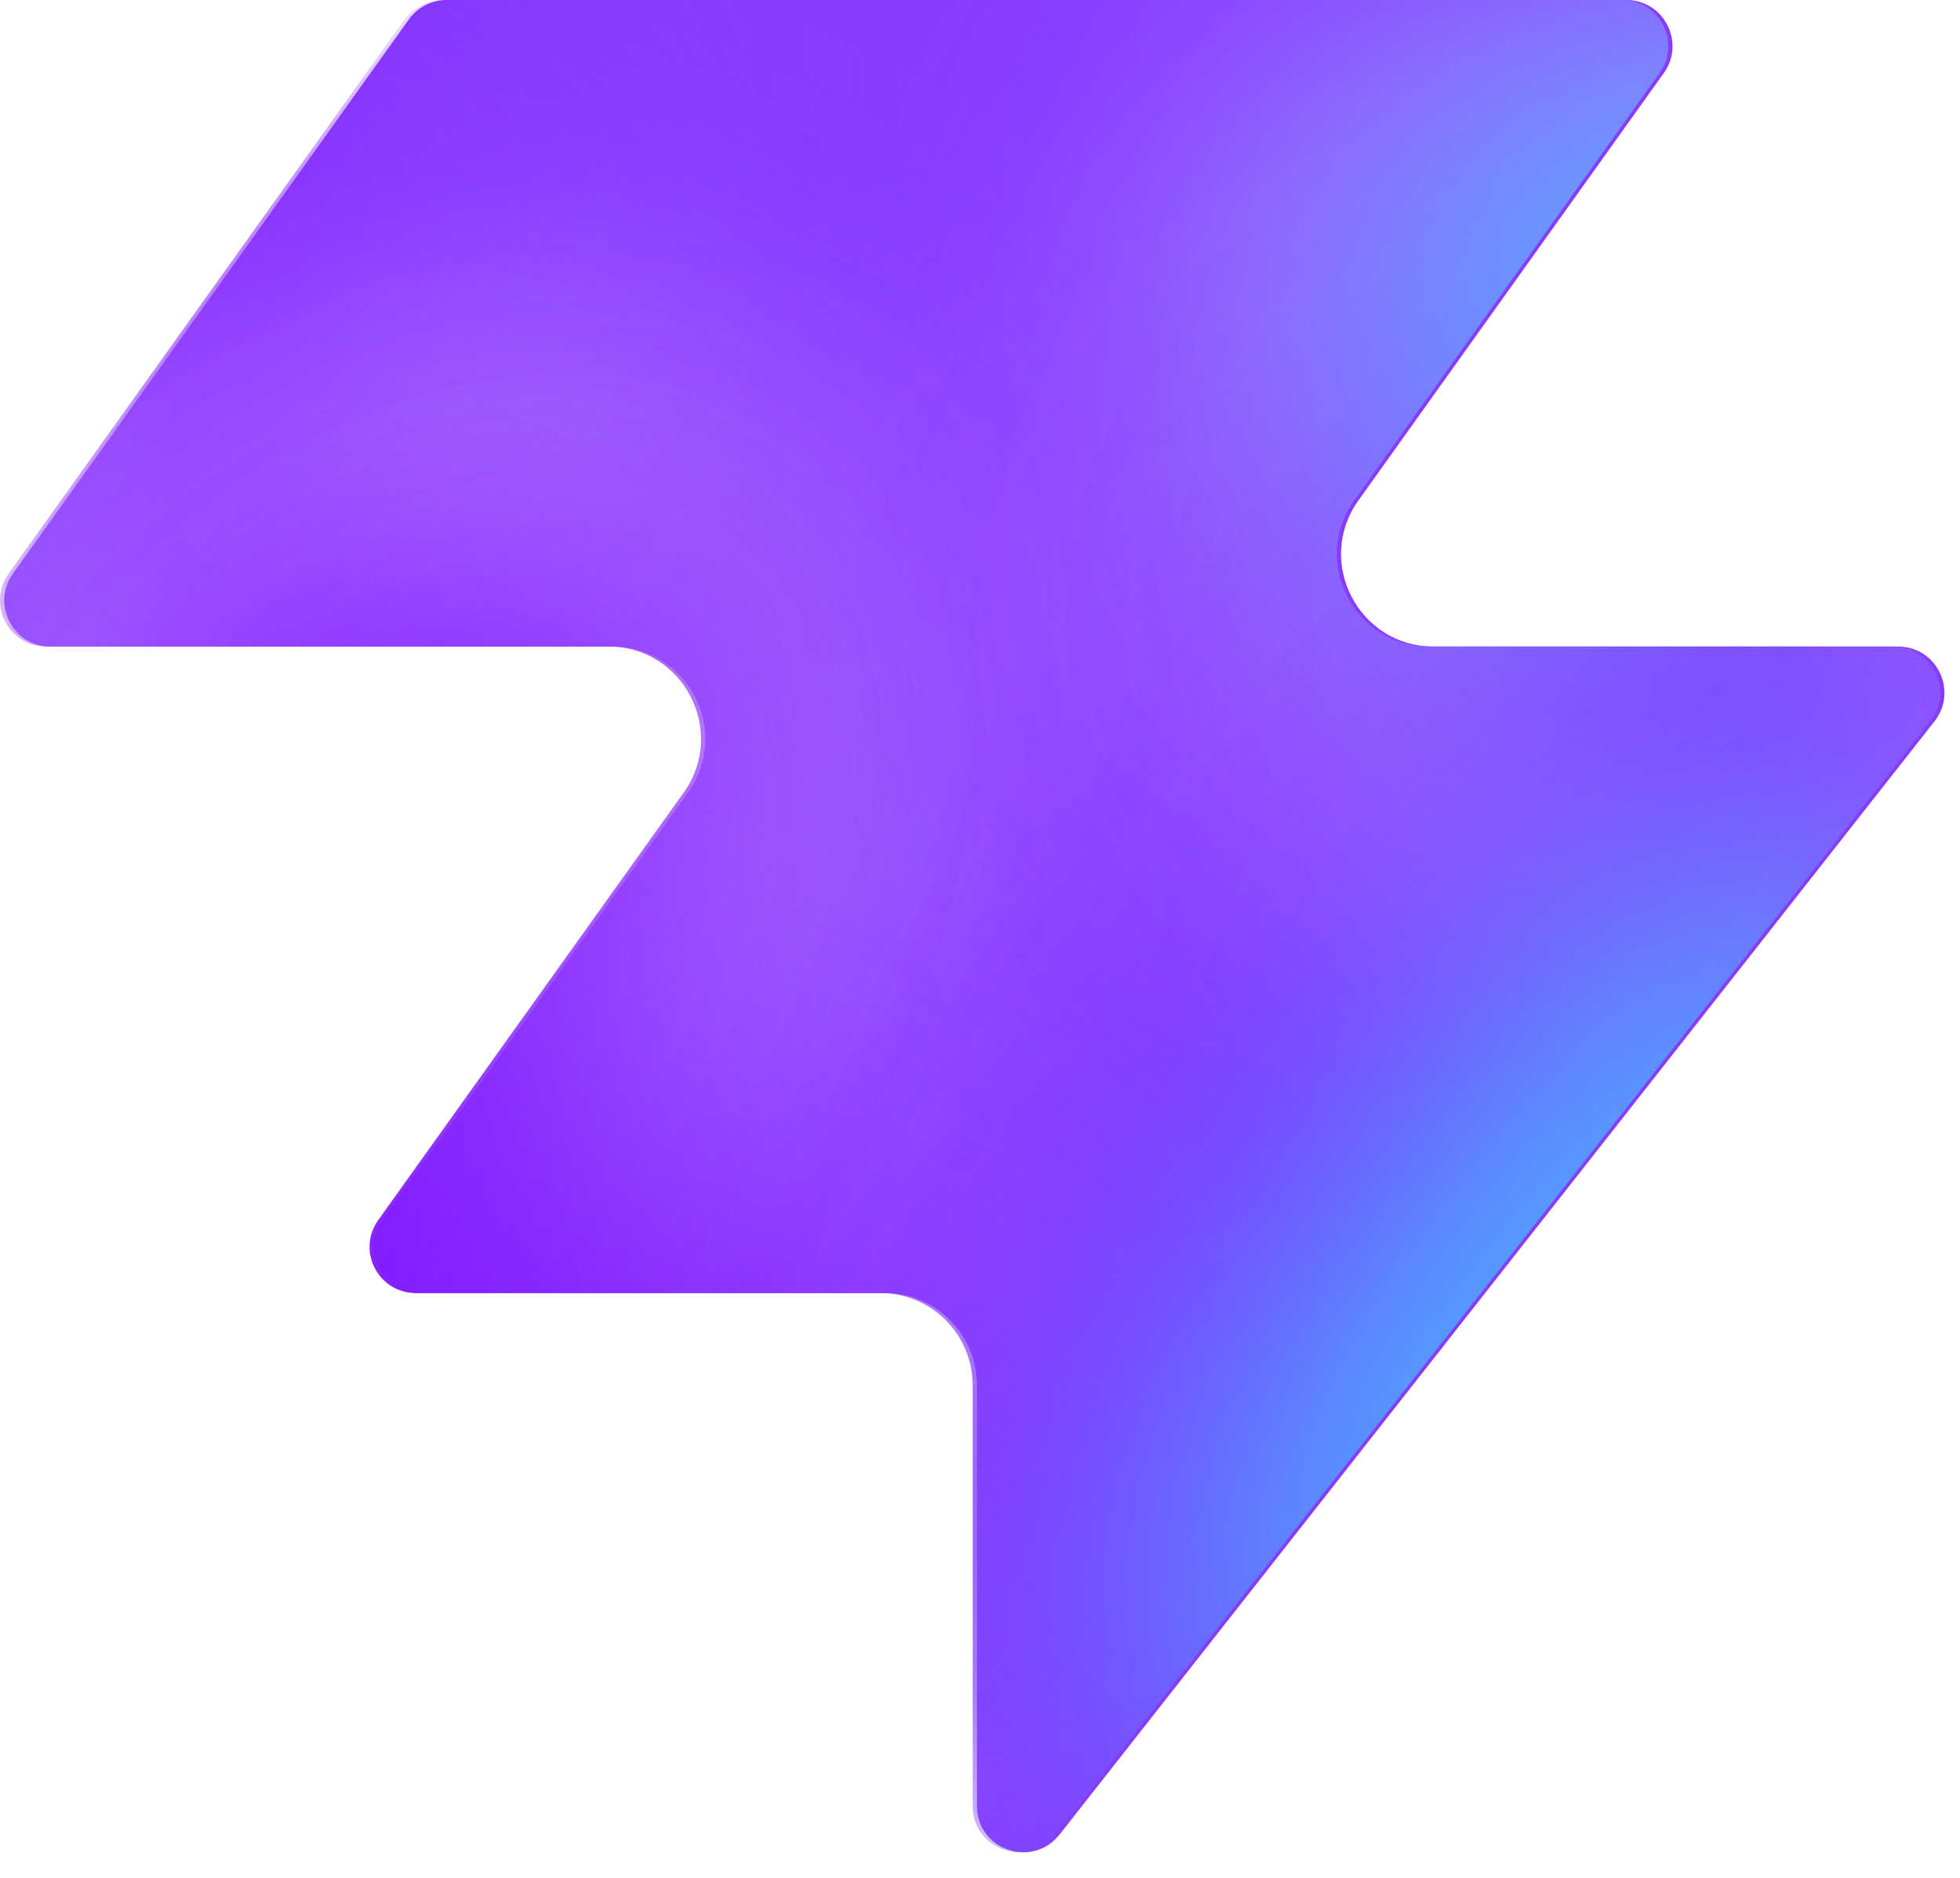
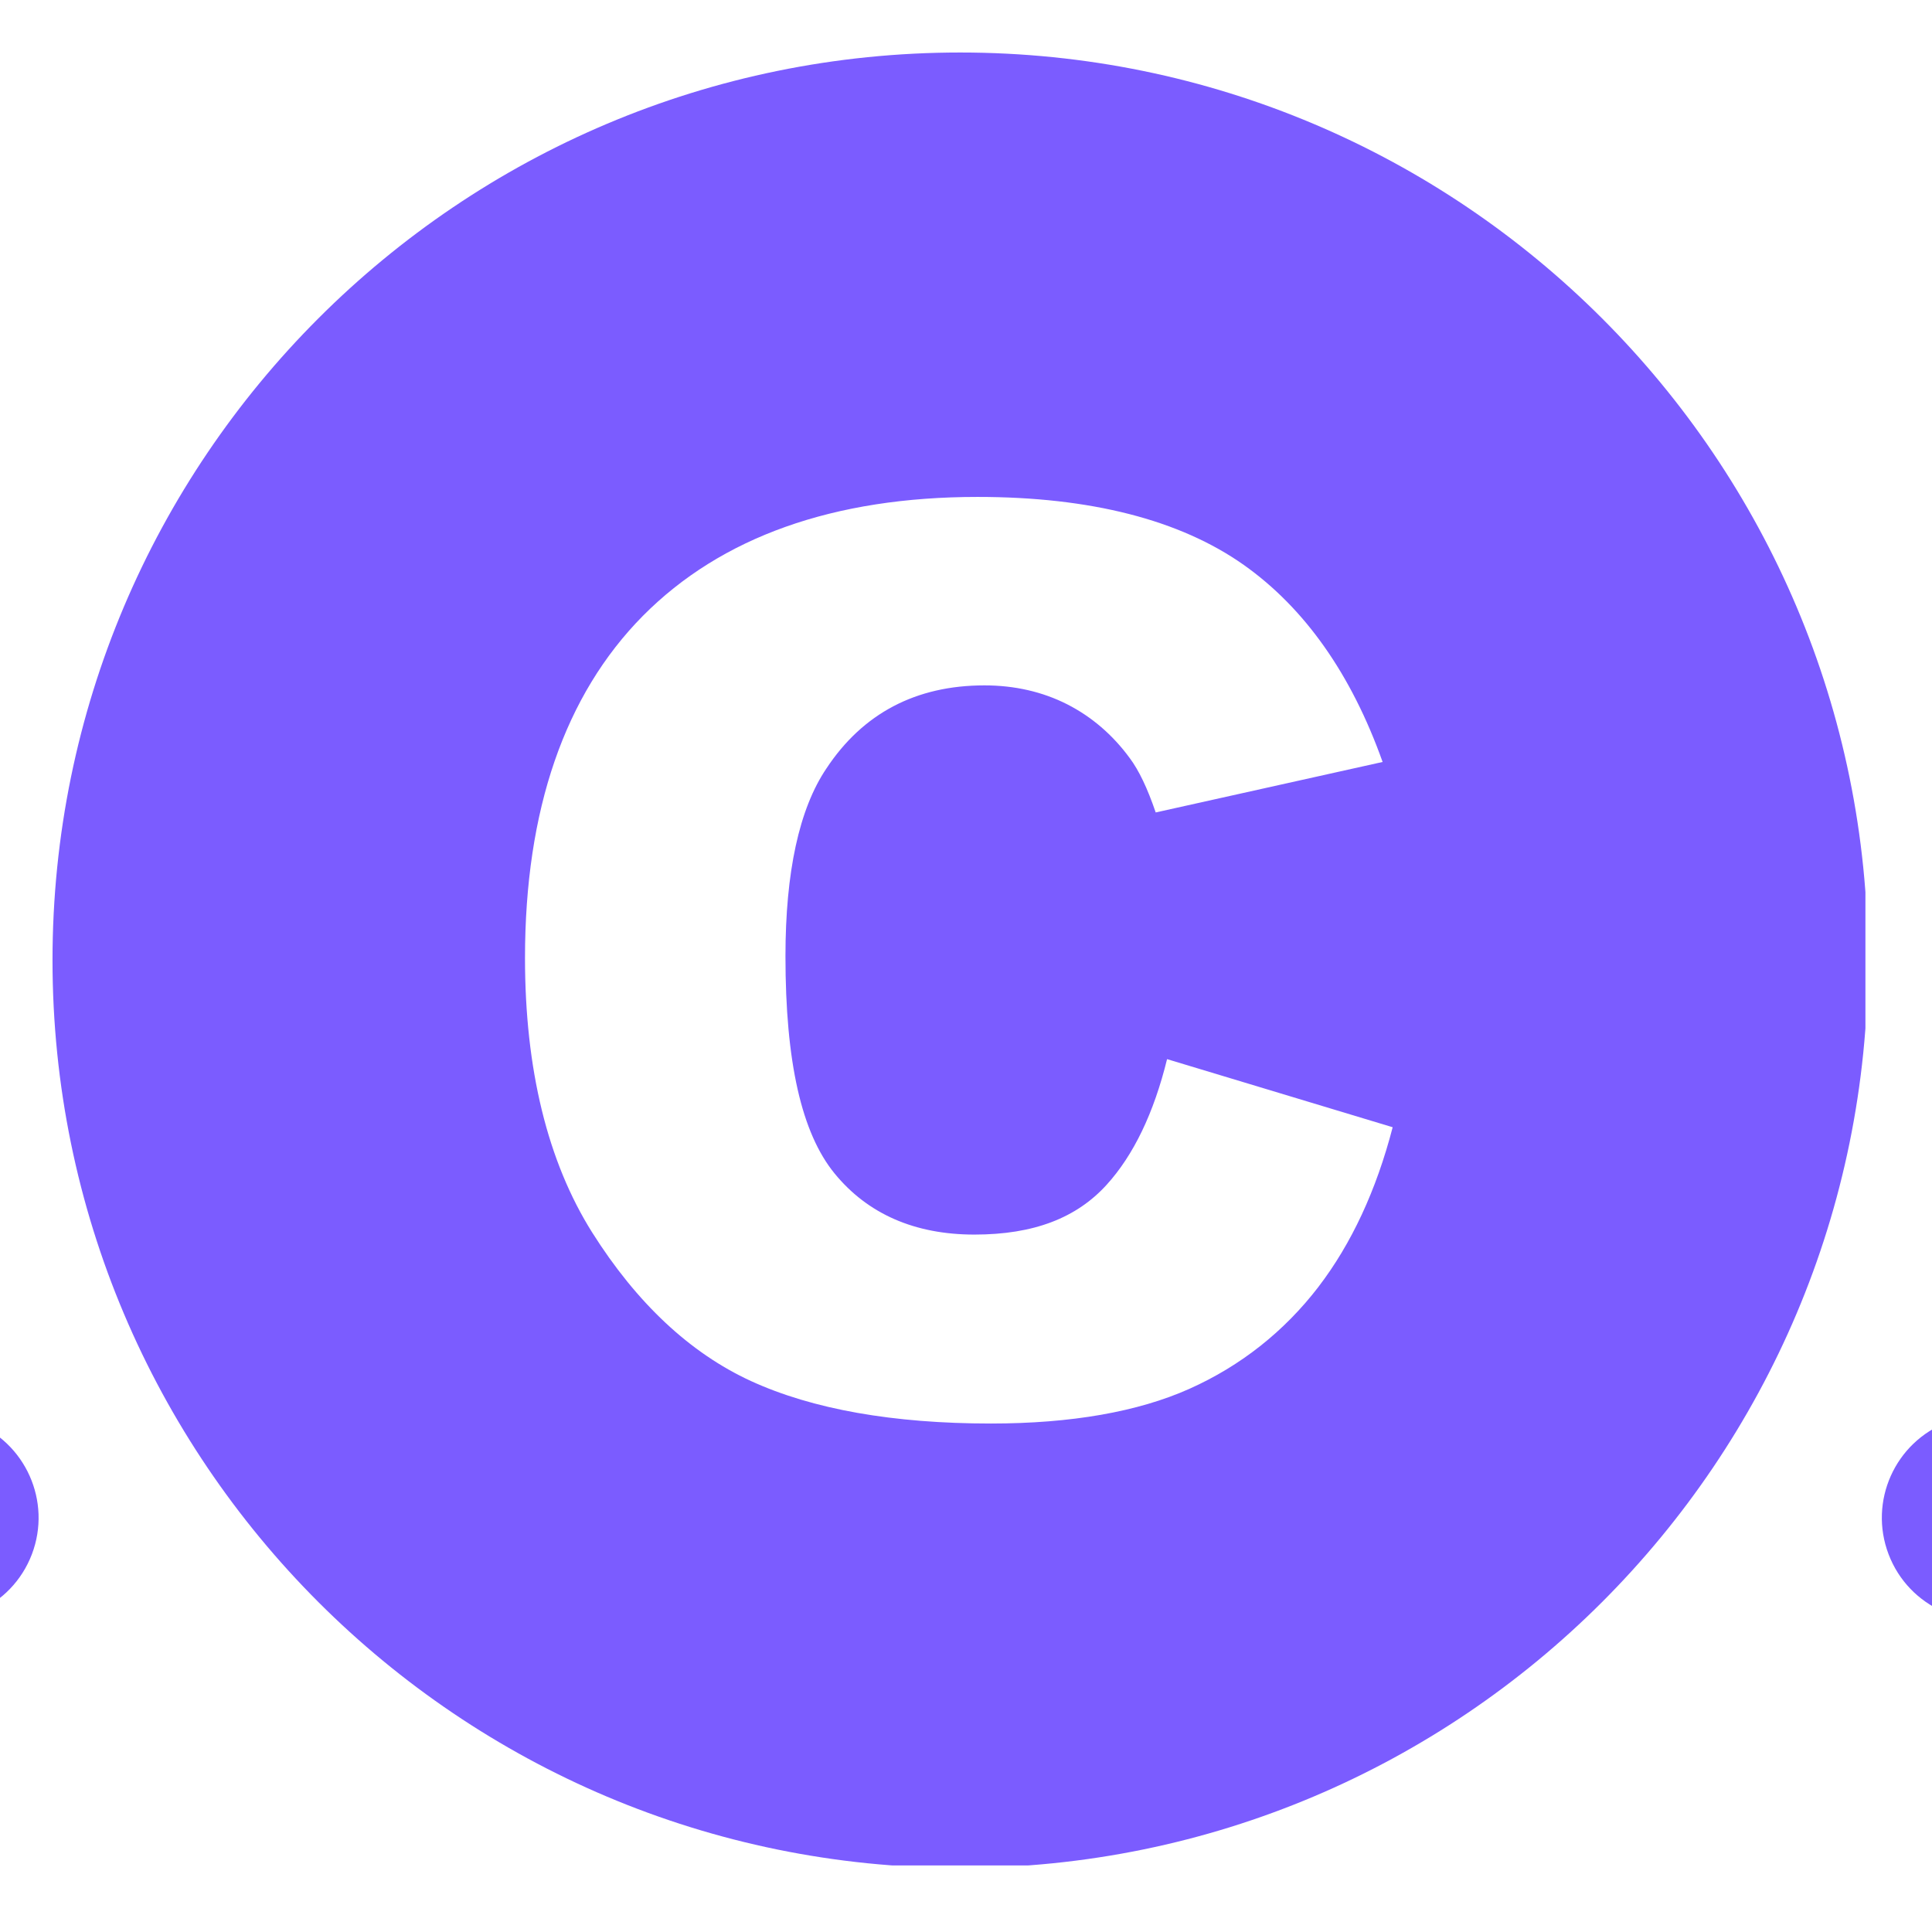
- <svg xmlns="http://www.w3.org/2000/svg" width="48" height="46" fill="none" viewBox="0 0 48 46">
-   <path fill="#863bff" d="M25.946 44.938c-.664.845-2.021.375-2.021-.698V33.937a2.26 2.26 0 0 0-2.262-2.262H10.287c-.92 0-1.456-1.04-.92-1.788l7.48-10.471c1.07-1.497 0-3.578-1.842-3.578H1.237c-.92 0-1.456-1.04-.92-1.788L10.013.474c.214-.297.556-.474.92-.474h28.894c.92 0 1.456 1.04.92 1.788l-7.48 10.471c-1.07 1.498 0 3.579 1.842 3.579h11.377c.943 0 1.473 1.088.89 1.83L25.947 44.94z" style="fill:#863bff;fill:color(display-p3 .525 .23 1);fill-opacity:1" />
-   <mask id="a" width="48" height="46" x="0" y="0" maskUnits="userSpaceOnUse" style="mask-type:alpha">
-     <path fill="#000" d="M25.842 44.938c-.664.844-2.021.375-2.021-.698V33.937a2.26 2.26 0 0 0-2.262-2.262H10.183c-.92 0-1.456-1.04-.92-1.788l7.48-10.471c1.07-1.498 0-3.579-1.842-3.579H1.133c-.92 0-1.456-1.04-.92-1.787L9.91.473c.214-.297.556-.474.92-.474h28.894c.92 0 1.456 1.04.92 1.788l-7.48 10.471c-1.07 1.498 0 3.578 1.842 3.578h11.377c.943 0 1.473 1.088.89 1.832L25.843 44.94z" style="fill:#000;fill-opacity:1" />
-   </mask>
-   <g mask="url(#a)">
-     <g filter="url(#b)">
-       <ellipse cx="5.508" cy="14.704" fill="#ede6ff" rx="5.508" ry="14.704" style="fill:#ede6ff;fill:color(display-p3 .927 .903 1);fill-opacity:1" transform="matrix(.00324 1 1 -.00324 -4.47 31.516)" />
-     </g>
-     <g filter="url(#c)">
-       <ellipse cx="10.399" cy="29.851" fill="#ede6ff" rx="10.399" ry="29.851" style="fill:#ede6ff;fill:color(display-p3 .927 .903 1);fill-opacity:1" transform="matrix(.00324 1 1 -.00324 -39.328 7.883)" />
-     </g>
-     <g filter="url(#d)">
-       <ellipse cx="5.508" cy="30.487" fill="#7e14ff" rx="5.508" ry="30.487" style="fill:#7e14ff;fill:color(display-p3 .492 .077 1);fill-opacity:1" transform="rotate(89.814 -25.913 -14.639)scale(1 -1)" />
-     </g>
-     <g filter="url(#e)">
-       <ellipse cx="5.508" cy="30.599" fill="#7e14ff" rx="5.508" ry="30.599" style="fill:#7e14ff;fill:color(display-p3 .492 .077 1);fill-opacity:1" transform="rotate(89.814 -32.644 -3.334)scale(1 -1)" />
-     </g>
-     <g filter="url(#f)">
-       <ellipse cx="5.508" cy="30.599" fill="#7e14ff" rx="5.508" ry="30.599" style="fill:#7e14ff;fill:color(display-p3 .492 .077 1);fill-opacity:1" transform="matrix(.00324 1 1 -.00324 -34.34 30.47)" />
-     </g>
-     <g filter="url(#g)">
-       <ellipse cx="14.072" cy="22.078" fill="#ede6ff" rx="14.072" ry="22.078" style="fill:#ede6ff;fill:color(display-p3 .927 .903 1);fill-opacity:1" transform="rotate(93.35 24.506 48.493)scale(-1 1)" />
-     </g>
-     <g filter="url(#h)">
-       <ellipse cx="3.47" cy="21.501" fill="#7e14ff" rx="3.47" ry="21.501" style="fill:#7e14ff;fill:color(display-p3 .492 .077 1);fill-opacity:1" transform="rotate(89.009 28.708 47.59)scale(-1 1)" />
-     </g>
-     <g filter="url(#i)">
-       <ellipse cx="3.47" cy="21.501" fill="#7e14ff" rx="3.47" ry="21.501" style="fill:#7e14ff;fill:color(display-p3 .492 .077 1);fill-opacity:1" transform="rotate(89.009 28.708 47.59)scale(-1 1)" />
-     </g>
-     <g filter="url(#j)">
-       <ellipse cx=".387" cy="8.972" fill="#7e14ff" rx="4.407" ry="29.108" style="fill:#7e14ff;fill:color(display-p3 .492 .077 1);fill-opacity:1" transform="rotate(39.51 .387 8.972)" />
-     </g>
-     <g filter="url(#k)">
-       <ellipse cx="47.523" cy="-6.092" fill="#7e14ff" rx="4.407" ry="29.108" style="fill:#7e14ff;fill:color(display-p3 .492 .077 1);fill-opacity:1" transform="rotate(37.892 47.523 -6.092)" />
-     </g>
-     <g filter="url(#l)">
-       <ellipse cx="41.412" cy="6.333" fill="#47bfff" rx="5.971" ry="9.665" style="fill:#47bfff;fill:color(display-p3 .28 .748 1);fill-opacity:1" transform="rotate(37.892 41.412 6.333)" />
-     </g>
-     <g filter="url(#m)">
-       <ellipse cx="-1.879" cy="38.332" fill="#7e14ff" rx="4.407" ry="29.108" style="fill:#7e14ff;fill:color(display-p3 .492 .077 1);fill-opacity:1" transform="rotate(37.892 -1.88 38.332)" />
-     </g>
-     <g filter="url(#n)">
-       <ellipse cx="-1.879" cy="38.332" fill="#7e14ff" rx="4.407" ry="29.108" style="fill:#7e14ff;fill:color(display-p3 .492 .077 1);fill-opacity:1" transform="rotate(37.892 -1.88 38.332)" />
-     </g>
-     <g filter="url(#o)">
-       <ellipse cx="35.651" cy="29.907" fill="#7e14ff" rx="4.407" ry="29.108" style="fill:#7e14ff;fill:color(display-p3 .492 .077 1);fill-opacity:1" transform="rotate(37.892 35.651 29.907)" />
-     </g>
-     <g filter="url(#p)">
-       <ellipse cx="38.418" cy="32.4" fill="#47bfff" rx="5.971" ry="15.297" style="fill:#47bfff;fill:color(display-p3 .28 .748 1);fill-opacity:1" transform="rotate(37.892 38.418 32.4)" />
+ <svg xmlns="http://www.w3.org/2000/svg" width="64" height="64" viewBox="104 104 168 168" preserveAspectRatio="xMidYMid meet" version="1.0">
+   <defs>
+     <clipPath id="9dfd4a5629">
+       <path d="M 102.566 0.566 L 260.211 0.566 L 260.211 158.211 L 102.566 158.211 Z M 102.566 0.566 " clip-rule="nonzero" />
+     </clipPath>
+     <clipPath id="3877a1ed2a">
+       <path d="M 0.48 87 L 102 87 L 102 137 L 0.48 137 Z M 0.48 87 " clip-rule="nonzero" />
+     </clipPath>
+     <clipPath id="66f581fe3e">
+       <path d="M 0.48 39 L 95 39 L 95 103 L 0.48 103 Z M 0.48 39 " clip-rule="nonzero" />
+     </clipPath>
+     <clipPath id="2c418ab5fb">
+       <path d="M 261 39 L 362.641 39 L 362.641 138 L 261 138 Z M 261 39 " clip-rule="nonzero" />
+     </clipPath>
+     <clipPath id="f0fb3d9d27">
+       <path d="M 0.359 48 L 101.641 48 L 101.641 98 L 0.359 98 Z M 0.359 48 " clip-rule="nonzero" />
+     </clipPath>
+     <clipPath id="cc6ed89a46">
+       <path d="M 7 0.602 L 101.641 0.602 L 101.641 64 L 7 64 Z M 7 0.602 " clip-rule="nonzero" />
+     </clipPath>
+     <clipPath id="24553e4621">
+       <rect x="0" width="102" y="0" height="99" />
+     </clipPath>
+     <clipPath id="d00e643f98">
+       <rect x="0" width="363" y="0" height="159" />
+     </clipPath>
+   </defs>
+   <g transform="matrix(1, 0, 0, 1, 6, 108)">
+     <g clip-path="url(#d00e643f98)">
+       <g clip-path="url(#9dfd4a5629)">
+         <path fill="#7b5cff" d="M 181.496 0.566 C 137.906 0.566 102.566 35.906 102.566 79.496 C 102.566 123.09 137.906 158.43 181.496 158.43 C 225.09 158.43 260.43 123.09 260.43 79.496 C 260.43 35.906 225.09 0.566 181.496 0.566 Z M 212.672 107.871 C 209.672 111.785 205.883 114.773 201.43 116.766 C 196.957 118.766 191.148 119.785 184.16 119.785 C 175.668 119.785 168.648 118.543 163.301 116.09 C 158.008 113.66 153.367 109.312 149.492 103.168 C 145.621 97.012 143.652 88.98 143.652 79.309 C 143.652 66.438 147.105 56.43 153.902 49.555 C 160.703 42.695 170.488 39.211 183.012 39.211 C 192.812 39.211 200.598 41.199 206.156 45.125 C 211.449 48.871 215.512 54.629 218.227 62.258 L 198.496 66.648 C 197.777 64.543 197.043 62.996 196.23 61.91 C 194.758 59.902 192.926 58.324 190.789 57.238 C 188.652 56.156 186.234 55.598 183.602 55.598 C 177.656 55.598 173.027 58.027 169.859 62.828 C 167.5 66.32 166.301 71.816 166.301 79.148 C 166.301 88.348 167.699 94.527 170.574 98.043 C 173.457 101.566 177.551 103.355 182.73 103.355 C 187.906 103.355 191.613 101.902 194.223 99.031 C 196.57 96.453 198.336 92.777 199.484 88.098 L 219.102 94.02 C 217.68 99.504 215.512 104.156 212.66 107.883 Z M 212.672 107.871 " fill-opacity="1" fill-rule="nonzero" />
+       </g>
+       <g clip-path="url(#3877a1ed2a)">
+         <path fill="#7b5cff" d="M 89.258 136.309 L 6.699 104.801 C 2.098 103.047 -0.207 97.891 1.547 93.289 C 3.305 88.691 8.457 86.383 13.059 88.141 L 95.617 119.648 C 100.219 121.402 102.523 126.559 100.77 131.16 C 99.012 135.762 93.859 138.066 89.258 136.309 Z M 89.258 136.309 " fill-opacity="1" fill-rule="nonzero" />
+       </g>
+       <g clip-path="url(#66f581fe3e)">
+         <path fill="#7b5cff" d="M 90.078 56.453 L 14.164 101.684 C 9.934 104.203 4.457 102.816 1.938 98.586 C -0.582 94.355 0.805 88.883 5.035 86.359 L 80.949 41.133 C 85.18 38.613 90.652 40 93.176 44.23 C 95.695 48.461 94.309 53.934 90.078 56.453 Z M 90.078 56.453 " fill-opacity="1" fill-rule="nonzero" />
+       </g>
+       <g clip-path="url(#2c418ab5fb)">
+         <g transform="matrix(1, 0, 0, 1, 261, 39)">
+           <g clip-path="url(#24553e4621)">
+             <g clip-path="url(#f0fb3d9d27)">
+               <path fill="#7b5cff" d="M 12.738 97.309 L 95.293 65.801 C 99.895 64.047 102.203 58.891 100.445 54.289 C 98.691 49.691 93.535 47.383 88.934 49.141 L 6.379 80.648 C 1.777 82.402 -0.531 87.559 1.227 92.16 C 2.98 96.762 8.137 99.066 12.738 97.309 Z M 12.738 97.309 " fill-opacity="1" fill-rule="nonzero" />
+             </g>
+             <g clip-path="url(#cc6ed89a46)">
+               <path fill="#7b5cff" d="M 11.918 17.453 L 87.832 62.684 C 92.062 65.203 97.535 63.816 100.055 59.586 C 102.578 55.355 101.191 49.883 96.961 47.359 L 21.043 2.133 C 16.812 -0.387 11.34 1 8.82 5.23 C 6.301 9.461 7.688 14.934 11.918 17.453 Z M 11.918 17.453 " fill-opacity="1" fill-rule="nonzero" />
+             </g>
+           </g>
+         </g>
+       </g>
    </g>
  </g>
-   <defs>
-     <filter id="b" width="60.045" height="41.654" x="-19.77" y="16.149" color-interpolation-filters="sRGB" filterUnits="userSpaceOnUse">
-       <feFlood flood-opacity="0" result="BackgroundImageFix" />
-       <feBlend in="SourceGraphic" in2="BackgroundImageFix" result="shape" />
-       <feGaussianBlur result="effect1_foregroundBlur_2002_17158" stdDeviation="7.659" />
-     </filter>
-     <filter id="c" width="90.34" height="51.437" x="-54.613" y="-7.533" color-interpolation-filters="sRGB" filterUnits="userSpaceOnUse">
-       <feFlood flood-opacity="0" result="BackgroundImageFix" />
-       <feBlend in="SourceGraphic" in2="BackgroundImageFix" result="shape" />
-       <feGaussianBlur result="effect1_foregroundBlur_2002_17158" stdDeviation="7.659" />
-     </filter>
-     <filter id="d" width="79.355" height="29.4" x="-49.64" y="2.03" color-interpolation-filters="sRGB" filterUnits="userSpaceOnUse">
-       <feFlood flood-opacity="0" result="BackgroundImageFix" />
-       <feBlend in="SourceGraphic" in2="BackgroundImageFix" result="shape" />
-       <feGaussianBlur result="effect1_foregroundBlur_2002_17158" stdDeviation="4.596" />
-     </filter>
-     <filter id="e" width="79.579" height="29.4" x="-45.045" y="20.029" color-interpolation-filters="sRGB" filterUnits="userSpaceOnUse">
-       <feFlood flood-opacity="0" result="BackgroundImageFix" />
-       <feBlend in="SourceGraphic" in2="BackgroundImageFix" result="shape" />
-       <feGaussianBlur result="effect1_foregroundBlur_2002_17158" stdDeviation="4.596" />
-     </filter>
-     <filter id="f" width="79.579" height="29.4" x="-43.513" y="21.178" color-interpolation-filters="sRGB" filterUnits="userSpaceOnUse">
-       <feFlood flood-opacity="0" result="BackgroundImageFix" />
-       <feBlend in="SourceGraphic" in2="BackgroundImageFix" result="shape" />
-       <feGaussianBlur result="effect1_foregroundBlur_2002_17158" stdDeviation="4.596" />
-     </filter>
-     <filter id="g" width="74.749" height="58.852" x="15.756" y="-17.901" color-interpolation-filters="sRGB" filterUnits="userSpaceOnUse">
-       <feFlood flood-opacity="0" result="BackgroundImageFix" />
-       <feBlend in="SourceGraphic" in2="BackgroundImageFix" result="shape" />
-       <feGaussianBlur result="effect1_foregroundBlur_2002_17158" stdDeviation="7.659" />
-     </filter>
-     <filter id="h" width="61.377" height="25.362" x="23.548" y="2.284" color-interpolation-filters="sRGB" filterUnits="userSpaceOnUse">
-       <feFlood flood-opacity="0" result="BackgroundImageFix" />
-       <feBlend in="SourceGraphic" in2="BackgroundImageFix" result="shape" />
-       <feGaussianBlur result="effect1_foregroundBlur_2002_17158" stdDeviation="4.596" />
-     </filter>
-     <filter id="i" width="61.377" height="25.362" x="23.548" y="2.284" color-interpolation-filters="sRGB" filterUnits="userSpaceOnUse">
-       <feFlood flood-opacity="0" result="BackgroundImageFix" />
-       <feBlend in="SourceGraphic" in2="BackgroundImageFix" result="shape" />
-       <feGaussianBlur result="effect1_foregroundBlur_2002_17158" stdDeviation="4.596" />
-     </filter>
-     <filter id="j" width="56.045" height="63.649" x="-27.636" y="-22.853" color-interpolation-filters="sRGB" filterUnits="userSpaceOnUse">
-       <feFlood flood-opacity="0" result="BackgroundImageFix" />
-       <feBlend in="SourceGraphic" in2="BackgroundImageFix" result="shape" />
-       <feGaussianBlur result="effect1_foregroundBlur_2002_17158" stdDeviation="4.596" />
-     </filter>
-     <filter id="k" width="54.814" height="64.646" x="20.116" y="-38.415" color-interpolation-filters="sRGB" filterUnits="userSpaceOnUse">
-       <feFlood flood-opacity="0" result="BackgroundImageFix" />
-       <feBlend in="SourceGraphic" in2="BackgroundImageFix" result="shape" />
-       <feGaussianBlur result="effect1_foregroundBlur_2002_17158" stdDeviation="4.596" />
-     </filter>
-     <filter id="l" width="33.541" height="35.313" x="24.641" y="-11.323" color-interpolation-filters="sRGB" filterUnits="userSpaceOnUse">
-       <feFlood flood-opacity="0" result="BackgroundImageFix" />
-       <feBlend in="SourceGraphic" in2="BackgroundImageFix" result="shape" />
-       <feGaussianBlur result="effect1_foregroundBlur_2002_17158" stdDeviation="4.596" />
-     </filter>
-     <filter id="m" width="54.814" height="64.646" x="-29.286" y="6.009" color-interpolation-filters="sRGB" filterUnits="userSpaceOnUse">
-       <feFlood flood-opacity="0" result="BackgroundImageFix" />
-       <feBlend in="SourceGraphic" in2="BackgroundImageFix" result="shape" />
-       <feGaussianBlur result="effect1_foregroundBlur_2002_17158" stdDeviation="4.596" />
-     </filter>
-     <filter id="n" width="54.814" height="64.646" x="-29.286" y="6.009" color-interpolation-filters="sRGB" filterUnits="userSpaceOnUse">
-       <feFlood flood-opacity="0" result="BackgroundImageFix" />
-       <feBlend in="SourceGraphic" in2="BackgroundImageFix" result="shape" />
-       <feGaussianBlur result="effect1_foregroundBlur_2002_17158" stdDeviation="4.596" />
-     </filter>
-     <filter id="o" width="54.814" height="64.646" x="8.244" y="-2.416" color-interpolation-filters="sRGB" filterUnits="userSpaceOnUse">
-       <feFlood flood-opacity="0" result="BackgroundImageFix" />
-       <feBlend in="SourceGraphic" in2="BackgroundImageFix" result="shape" />
-       <feGaussianBlur result="effect1_foregroundBlur_2002_17158" stdDeviation="4.596" />
-     </filter>
-     <filter id="p" width="39.409" height="43.623" x="18.713" y="10.588" color-interpolation-filters="sRGB" filterUnits="userSpaceOnUse">
-       <feFlood flood-opacity="0" result="BackgroundImageFix" />
-       <feBlend in="SourceGraphic" in2="BackgroundImageFix" result="shape" />
-       <feGaussianBlur result="effect1_foregroundBlur_2002_17158" stdDeviation="4.596" />
-     </filter>
-   </defs>
</svg>
